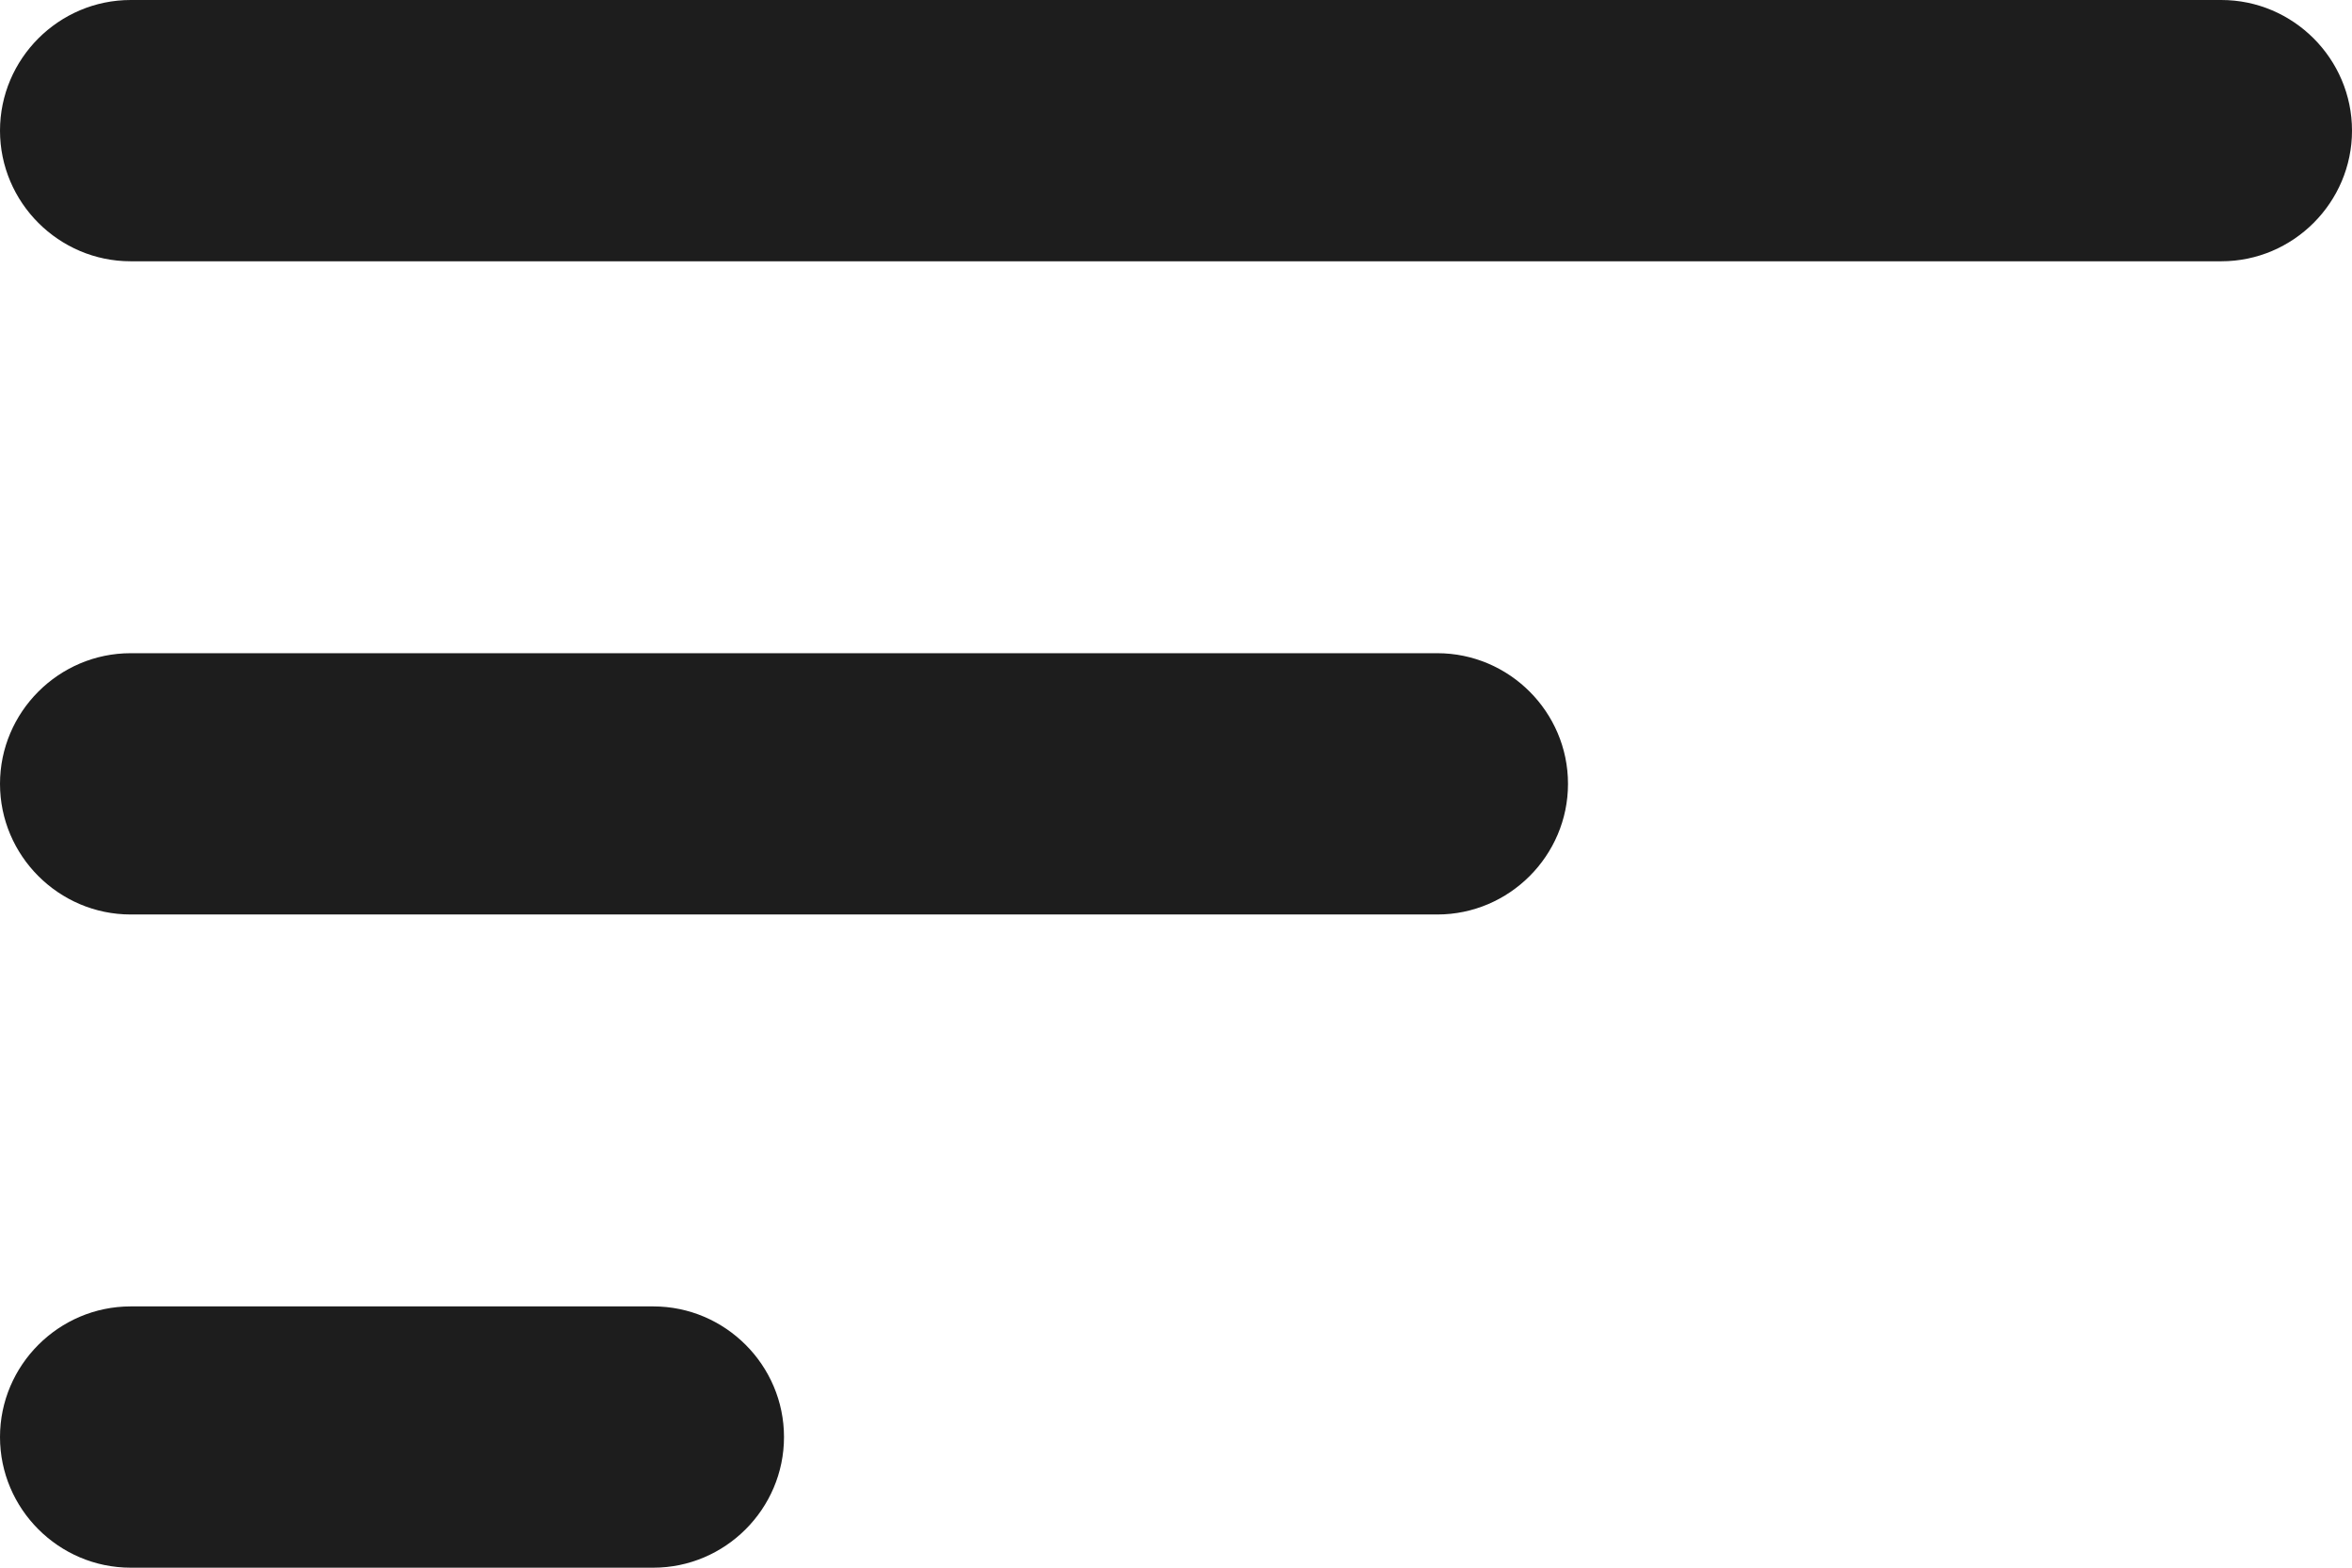
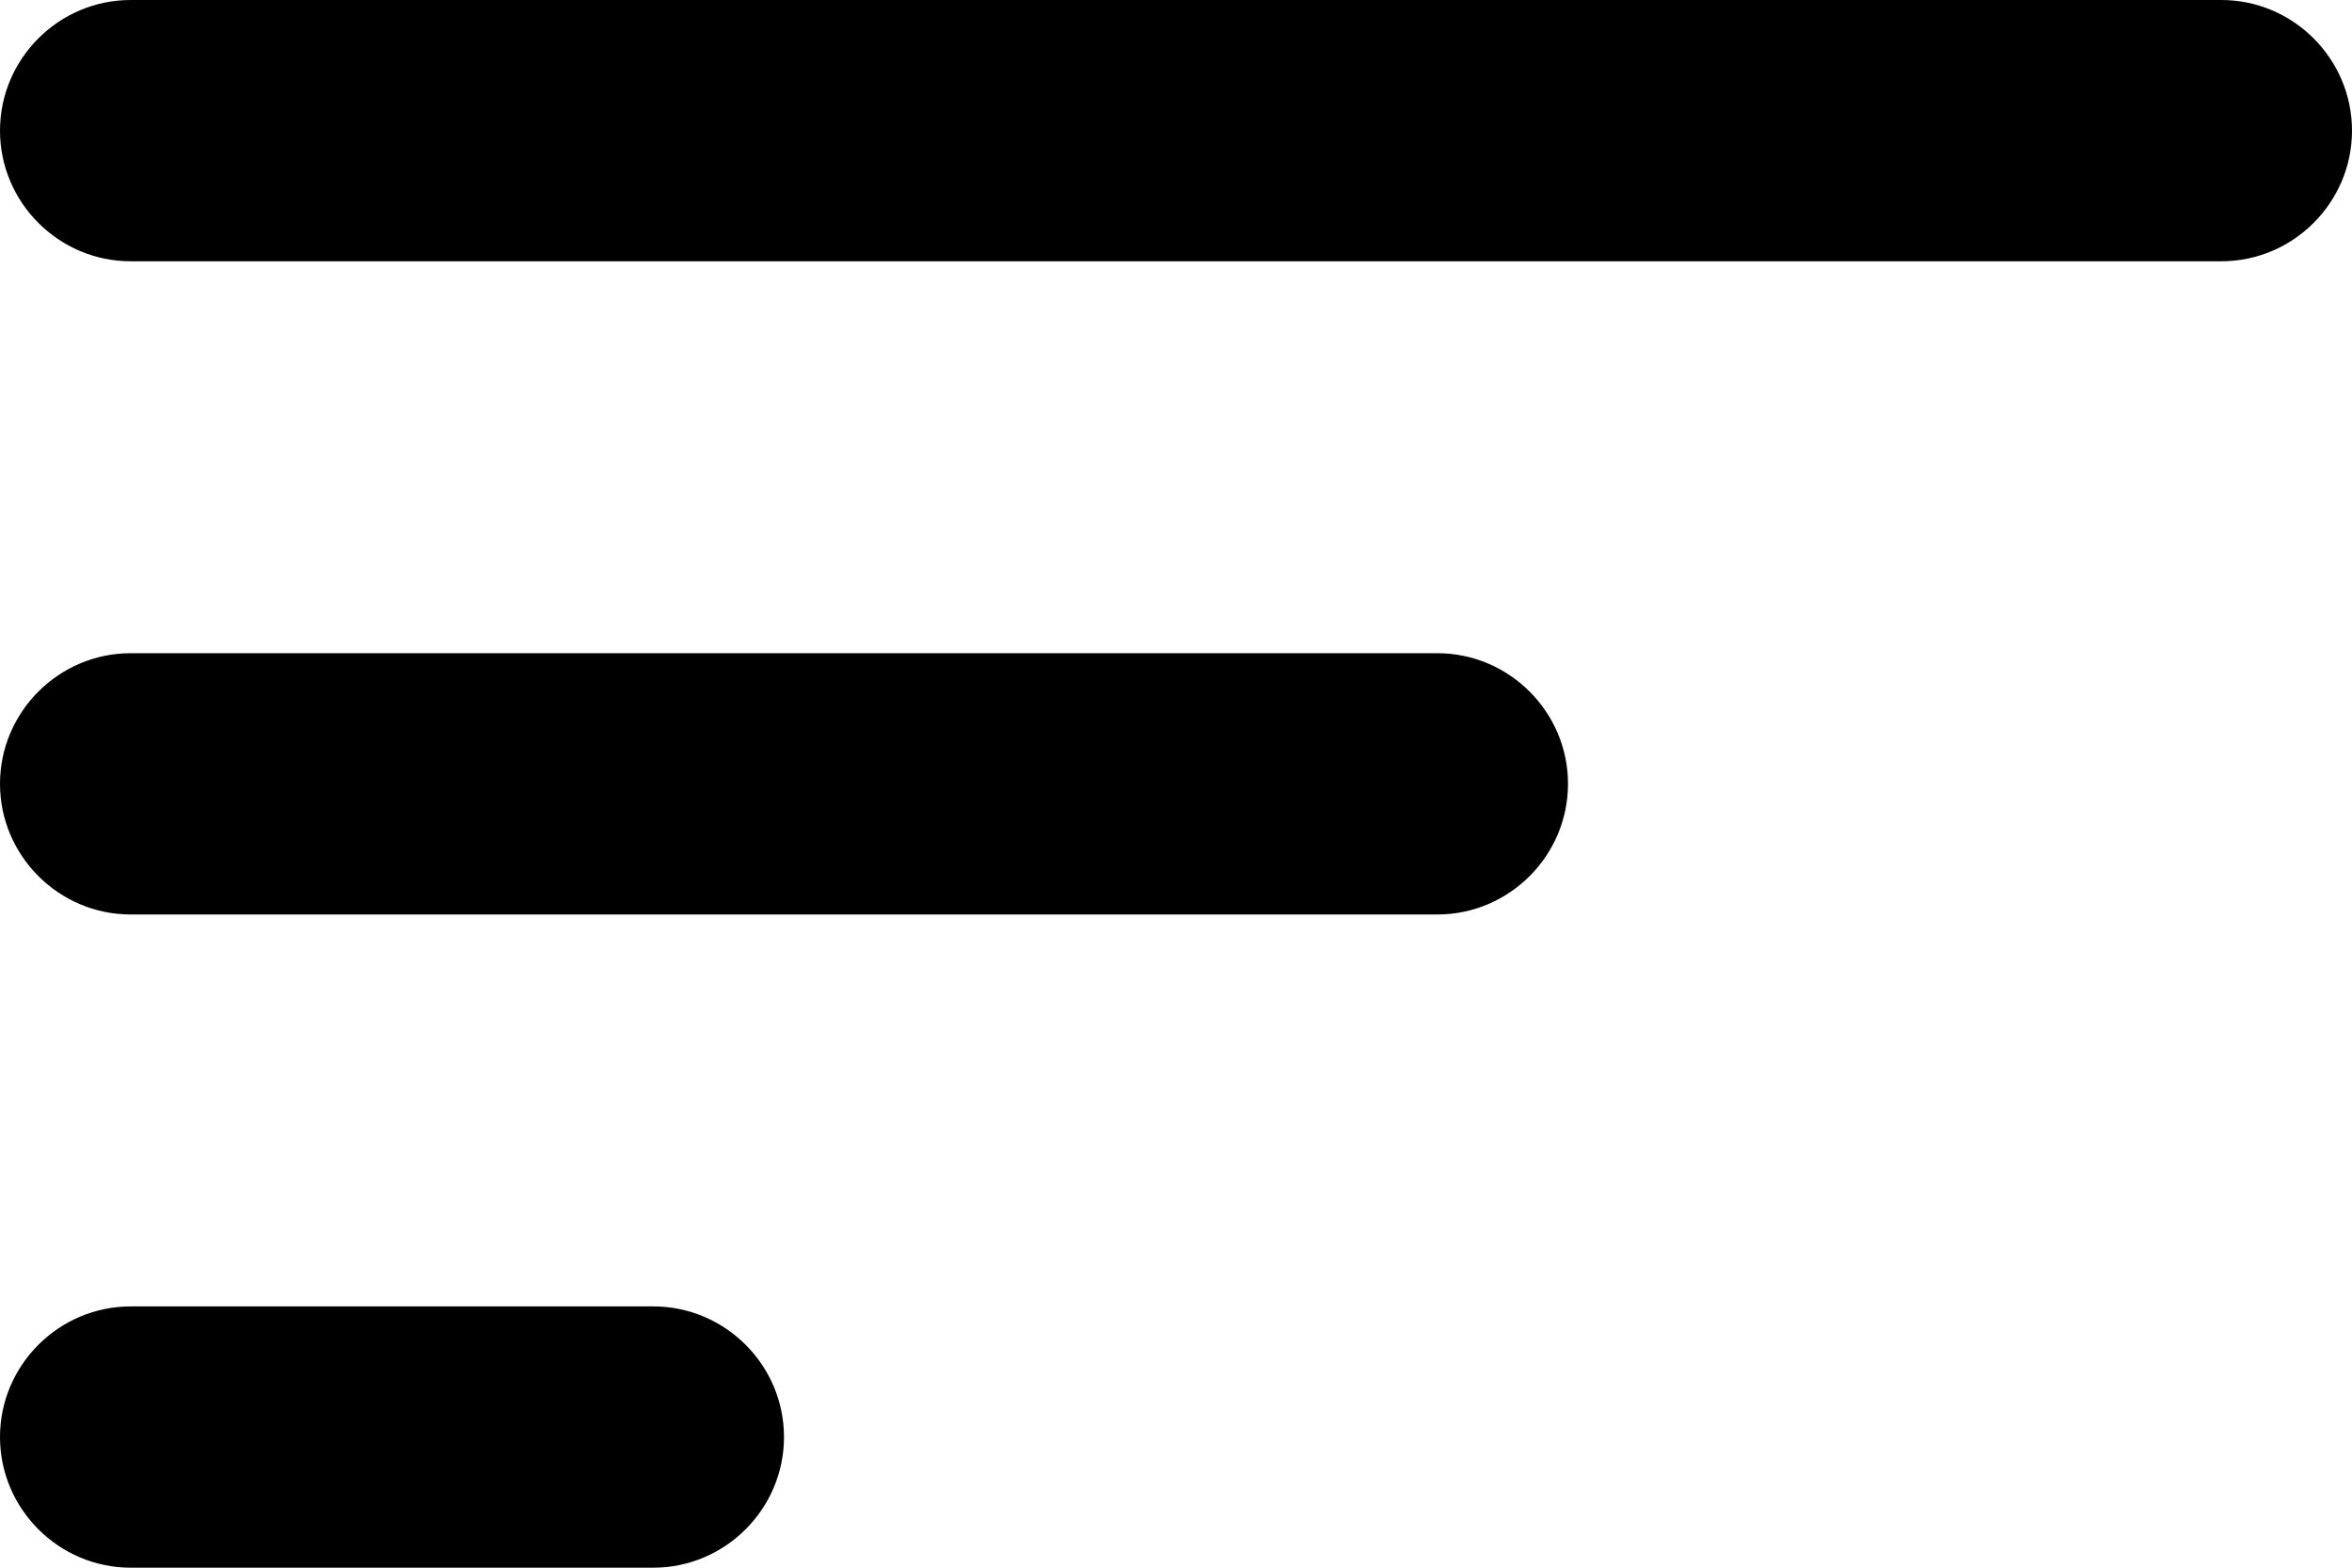
<svg xmlns="http://www.w3.org/2000/svg" width="18px" height="12px" viewBox="0 0 18 12" version="1.1">
  <g id="Icons" stroke="none" stroke-width="1" fill="none" fill-rule="evenodd">
    <g id="Rounded" transform="translate(-341, -1532)">
      <g id="Content" transform="translate(100, 1428)">
        <g id="-Round-/-Content-/-sort" transform="translate(238, 98)">
          <g>
            <polygon id="Path" points="0 0 24 0 24 24 0 24" />
-             <path d="M4,18 L8,18 C8.55,18 9,17.55 9,17 C9,16.45 8.55,16 8,16 L4,16 C3.45,16 3,16.45 3,17 C3,17.55 3.45,18 4,18 Z M3,7 C3,7.55 3.45,8 4,8 L20,8 C20.55,8 21,7.55 21,7 C21,6.45 20.55,6 20,6 L4,6 C3.45,6 3,6.45 3,7 Z M4,13 L14,13 C14.55,13 15,12.55 15,12 C15,11.45 14.55,11 14,11 L4,11 C3.45,11 3,11.45 3,12 C3,12.55 3.45,13 4,13 Z" id="🔹Icon-Color" fill="#1D1D1D" />
+             <path d="M4,18 L8,18 C8.55,18 9,17.55 9,17 C9,16.45 8.55,16 8,16 L4,16 C3.45,16 3,16.45 3,17 C3,17.55 3.45,18 4,18 Z M3,7 C3,7.55 3.45,8 4,8 L20,8 C20.55,8 21,7.55 21,7 C21,6.45 20.55,6 20,6 L4,6 C3.45,6 3,6.45 3,7 Z M4,13 L14,13 C14.55,13 15,12.55 15,12 C15,11.45 14.55,11 14,11 L4,11 C3.45,11 3,11.45 3,12 C3,12.55 3.45,13 4,13 Z" id="🔹Icon-Color" fill="currentColor" />
          </g>
        </g>
      </g>
    </g>
  </g>
</svg>
